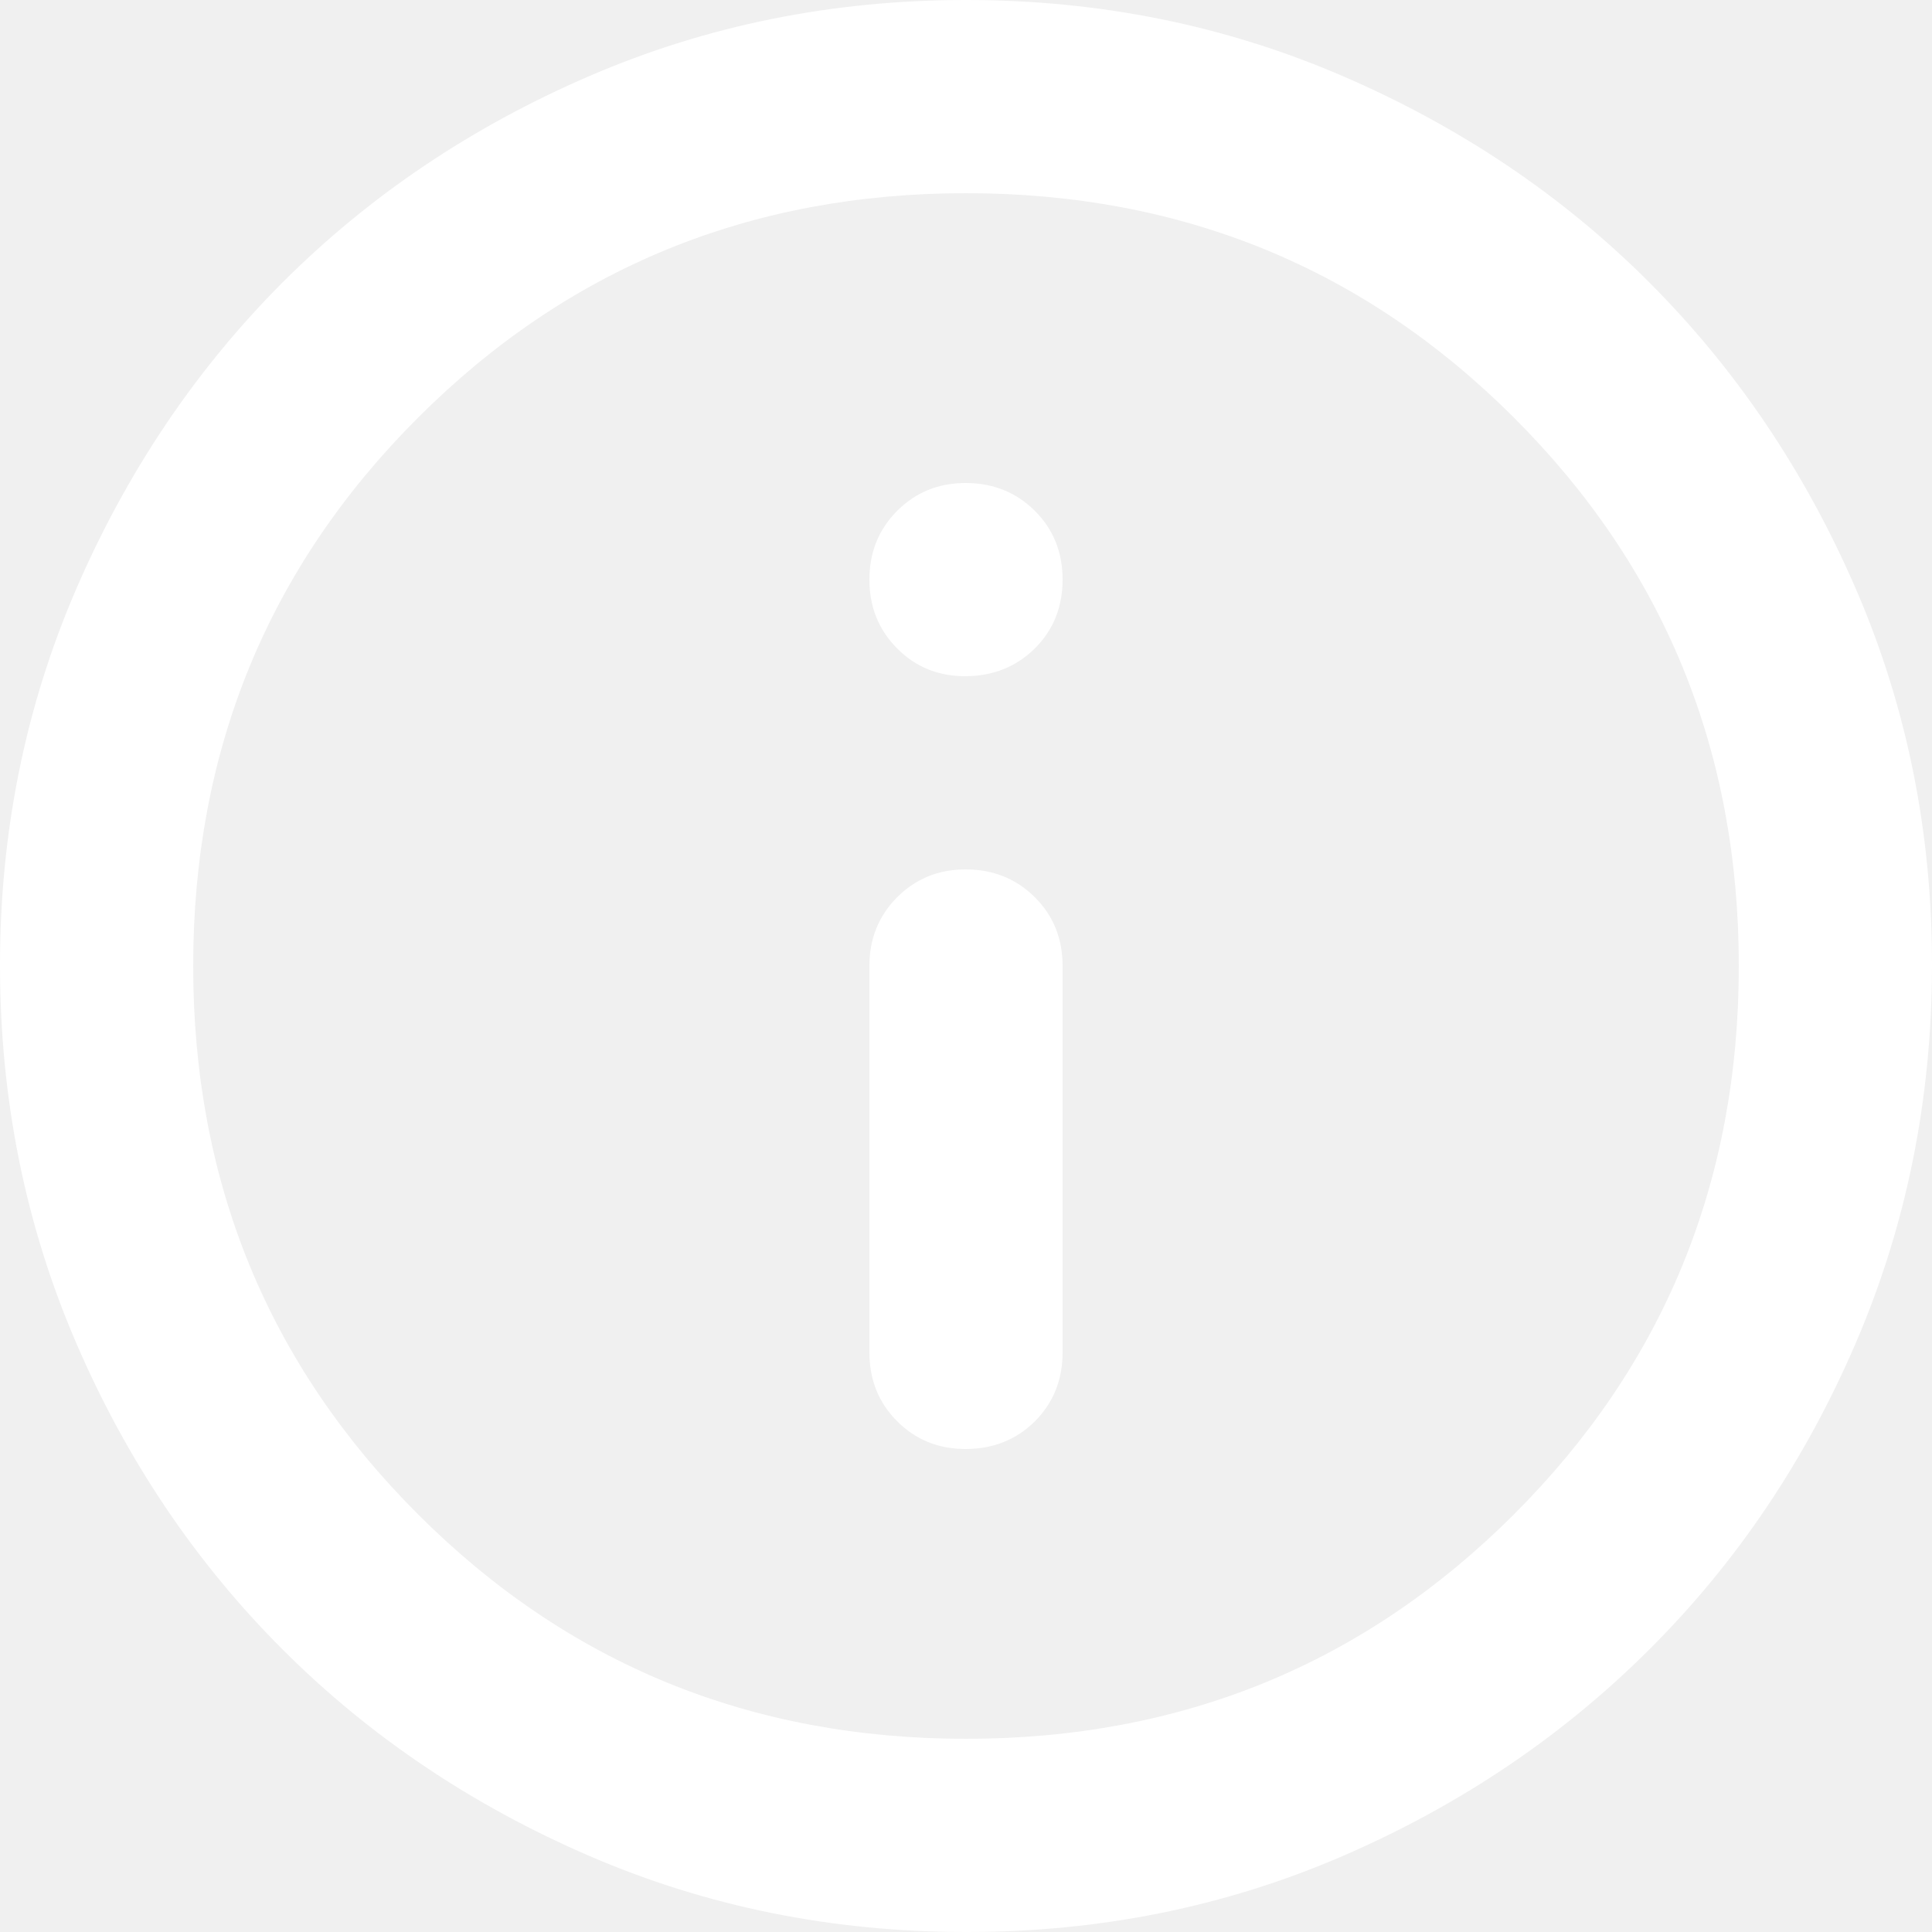
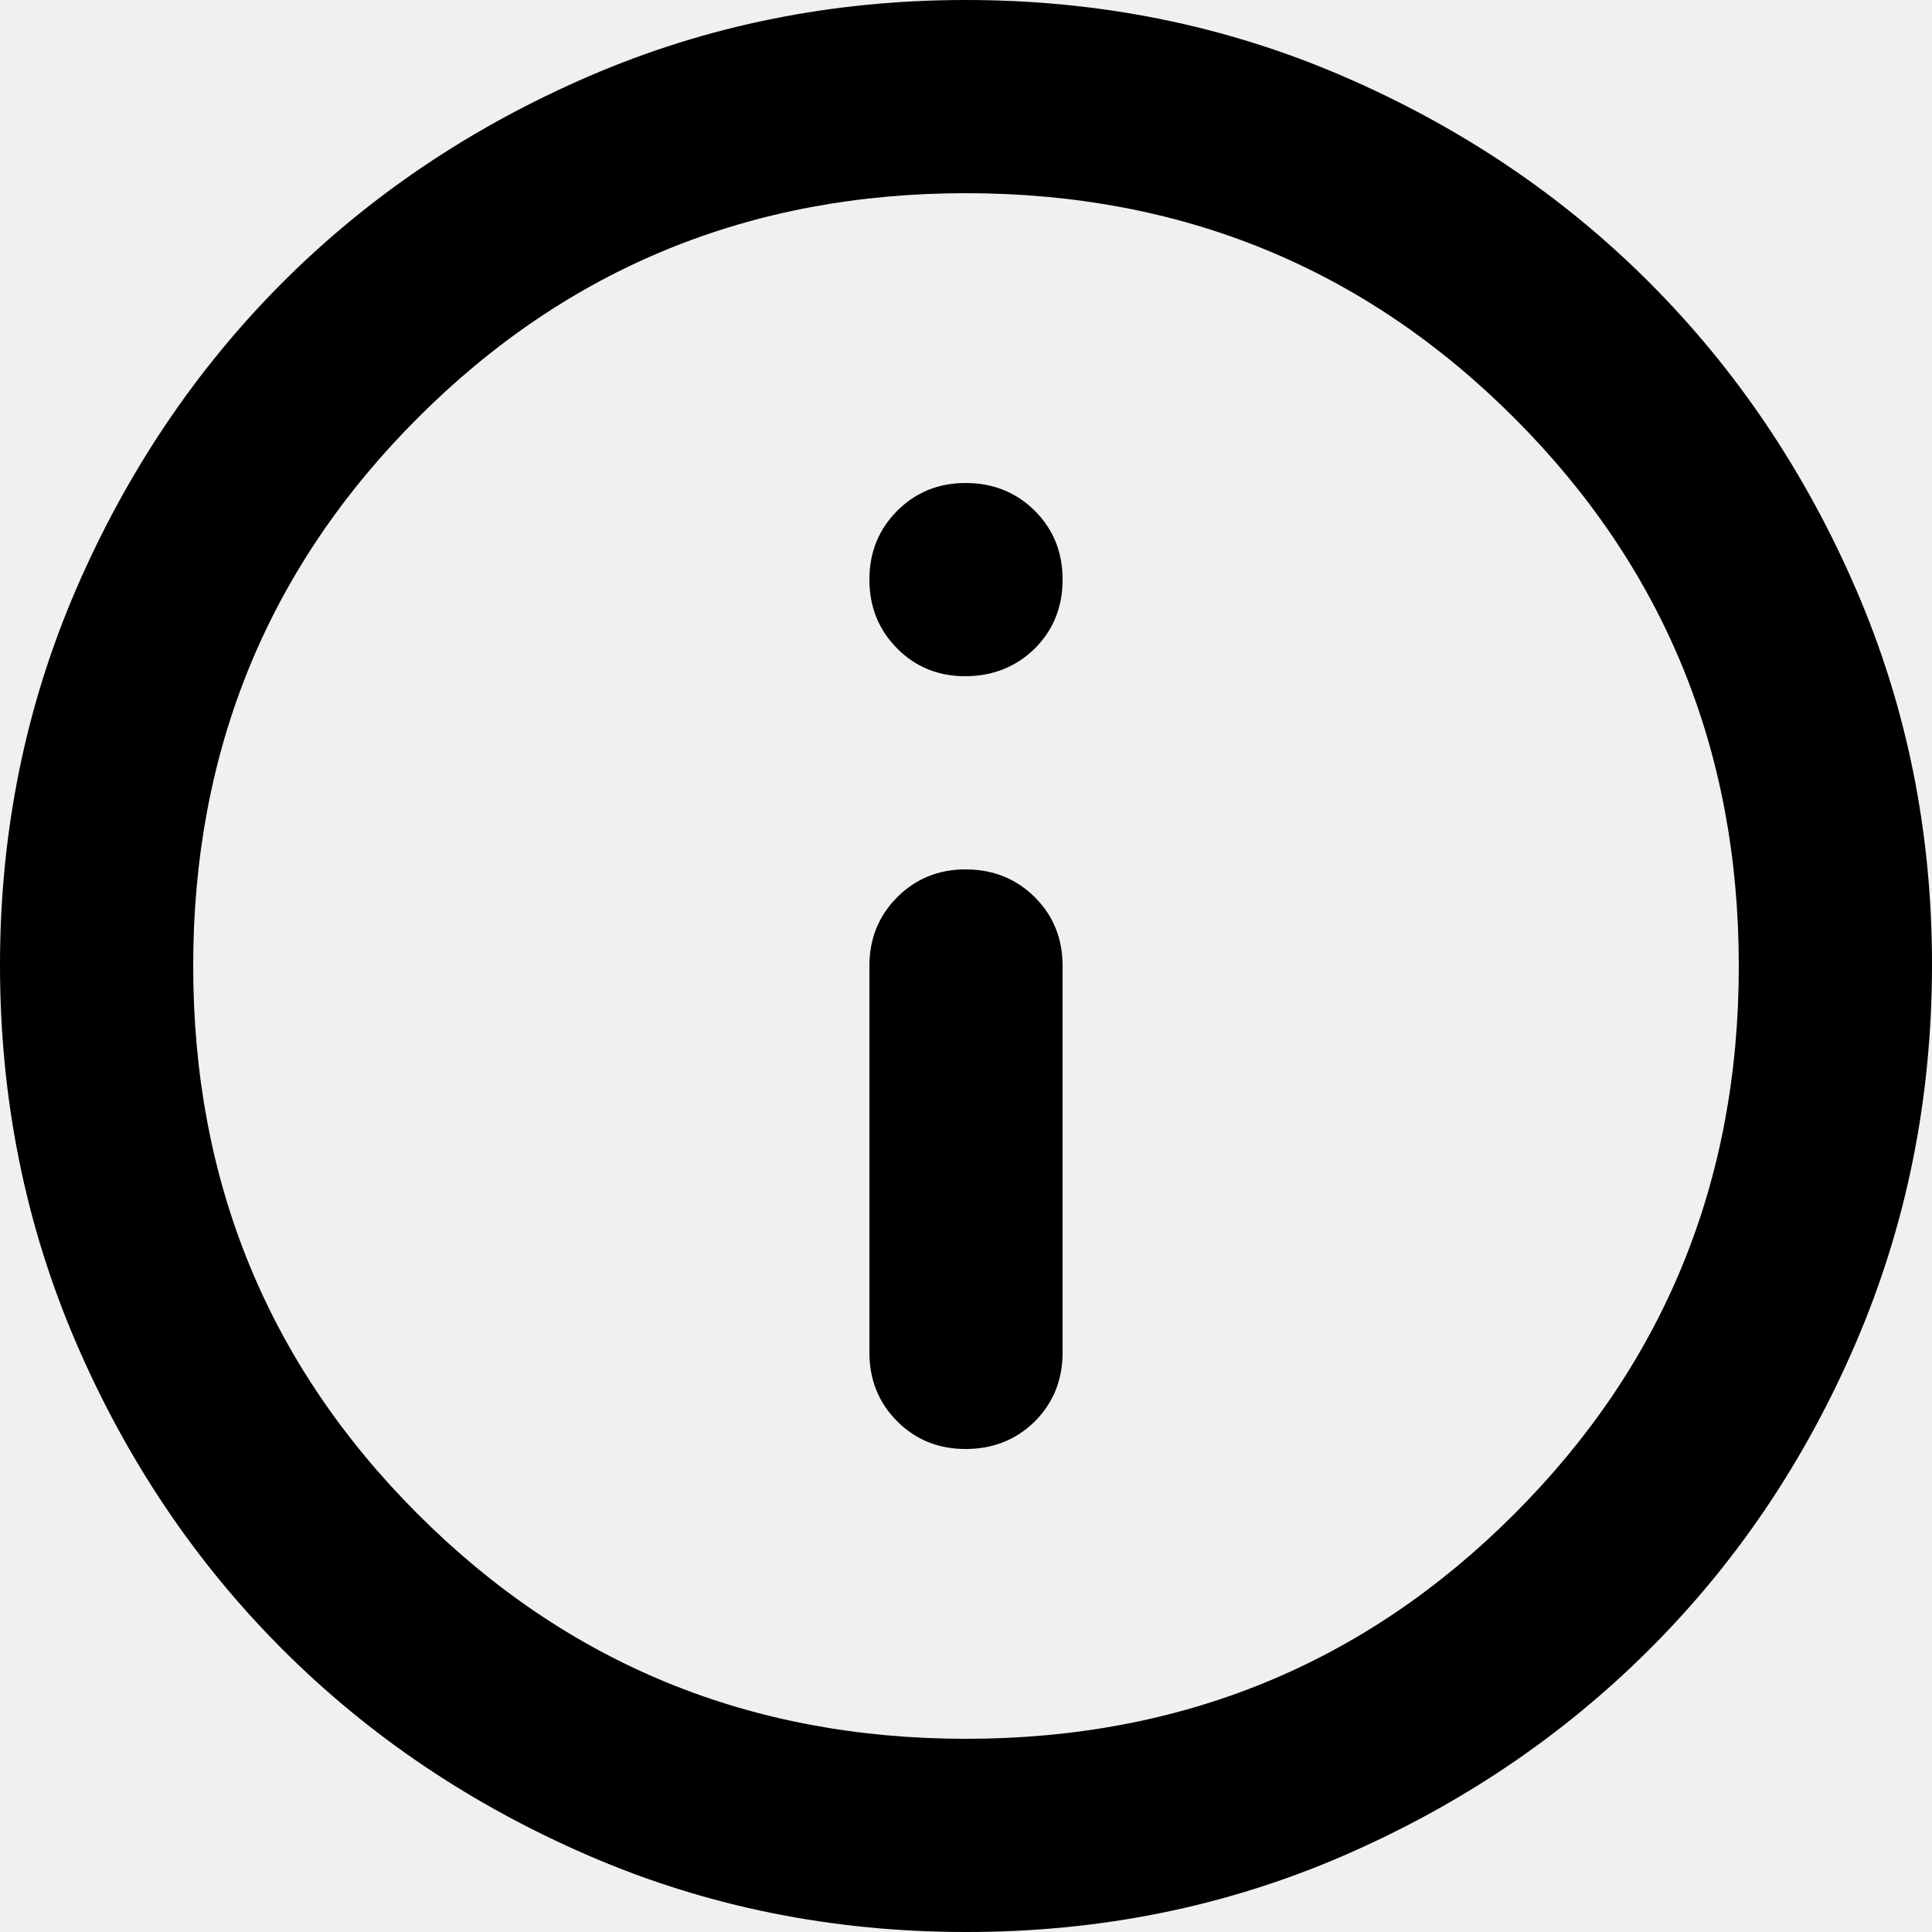
<svg xmlns="http://www.w3.org/2000/svg" width="18" height="18" viewBox="0 0 18 18" fill="none">
-   <path d="M9.642 13.242C9.814 13.069 9.9 12.855 9.9 12.6V9C9.9 8.745 9.814 8.531 9.641 8.359C9.468 8.187 9.254 8.101 9 8.1C8.746 8.099 8.532 8.186 8.359 8.359C8.186 8.533 8.1 8.746 8.1 9V12.6C8.1 12.855 8.186 13.069 8.359 13.242C8.532 13.415 8.746 13.501 9 13.5C9.254 13.499 9.468 13.414 9.642 13.242ZM9.642 6.041C9.814 5.869 9.9 5.655 9.9 5.4C9.9 5.145 9.814 4.931 9.641 4.759C9.468 4.587 9.254 4.501 9 4.5C8.746 4.499 8.532 4.586 8.359 4.759C8.186 4.933 8.1 5.146 8.1 5.4C8.1 5.654 8.186 5.868 8.359 6.042C8.532 6.216 8.746 6.302 9 6.3C9.254 6.298 9.468 6.212 9.642 6.041ZM9 18C7.755 18 6.585 17.764 5.49 17.291C4.395 16.818 3.442 16.177 2.632 15.367C1.823 14.558 1.181 13.606 0.709 12.51C0.237 11.414 0.001 10.244 1.13924e-06 9C-0.001 7.756 0.236 6.586 0.709 5.49C1.183 4.394 1.824 3.442 2.632 2.632C3.441 1.823 4.394 1.182 5.49 0.709C6.586 0.236 7.756 0 9 0C10.244 0 11.414 0.236 12.51 0.709C13.606 1.182 14.559 1.823 15.367 2.632C16.176 3.442 16.818 4.394 17.292 5.49C17.766 6.586 18.002 7.756 18 9C17.998 10.244 17.762 11.414 17.291 12.51C16.82 13.606 16.179 14.558 15.367 15.367C14.556 16.177 13.604 16.818 12.51 17.292C11.416 17.765 10.246 18.001 9 18ZM9 16.2C11.01 16.2 12.713 15.502 14.107 14.107C15.502 12.713 16.2 11.01 16.2 9C16.2 6.99 15.502 5.287 14.107 3.893C12.713 2.498 11.01 1.8 9 1.8C6.99 1.8 5.287 2.498 3.893 3.893C2.498 5.287 1.8 6.99 1.8 9C1.8 11.01 2.498 12.713 3.893 14.107C5.287 15.502 6.99 16.2 9 16.2Z" fill="white" />
+   <path d="M9.642 13.242C9.814 13.069 9.9 12.855 9.9 12.6V9C9.9 8.745 9.814 8.531 9.641 8.359C9.468 8.187 9.254 8.101 9 8.1C8.746 8.099 8.532 8.186 8.359 8.359C8.186 8.533 8.1 8.746 8.1 9V12.6C8.1 12.855 8.186 13.069 8.359 13.242C8.532 13.415 8.746 13.501 9 13.5C9.254 13.499 9.468 13.414 9.642 13.242ZM9.642 6.041C9.814 5.869 9.9 5.655 9.9 5.4C9.9 5.145 9.814 4.931 9.641 4.759C9.468 4.587 9.254 4.501 9 4.5C8.746 4.499 8.532 4.586 8.359 4.759C8.186 4.933 8.1 5.146 8.1 5.4C8.1 5.654 8.186 5.868 8.359 6.042C8.532 6.216 8.746 6.302 9 6.3C9.254 6.298 9.468 6.212 9.642 6.041ZM9 18C7.755 18 6.585 17.764 5.49 17.291C4.395 16.818 3.442 16.177 2.632 15.367C1.823 14.558 1.181 13.606 0.709 12.51C0.237 11.414 0.001 10.244 1.13924e-06 9C-0.001 7.756 0.236 6.586 0.709 5.49C1.183 4.394 1.824 3.442 2.632 2.632C3.441 1.823 4.394 1.182 5.49 0.709C6.586 0.236 7.756 0 9 0C10.244 0 11.414 0.236 12.51 0.709C13.606 1.182 14.559 1.823 15.367 2.632C16.176 3.442 16.818 4.394 17.292 5.49C17.766 6.586 18.002 7.756 18 9C17.998 10.244 17.762 11.414 17.291 12.51C16.82 13.606 16.179 14.558 15.367 15.367C14.556 16.177 13.604 16.818 12.51 17.292C11.416 17.765 10.246 18.001 9 18ZM9 16.2C11.01 16.2 12.713 15.502 14.107 14.107C15.502 12.713 16.2 11.01 16.2 9C16.2 6.99 15.502 5.287 14.107 3.893C12.713 2.498 11.01 1.8 9 1.8C6.99 1.8 5.287 2.498 3.893 3.893C2.498 5.287 1.8 6.99 1.8 9C1.8 11.01 2.498 12.713 3.893 14.107C5.287 15.502 6.99 16.2 9 16.2Z" fill="currentColor" />
</svg>
